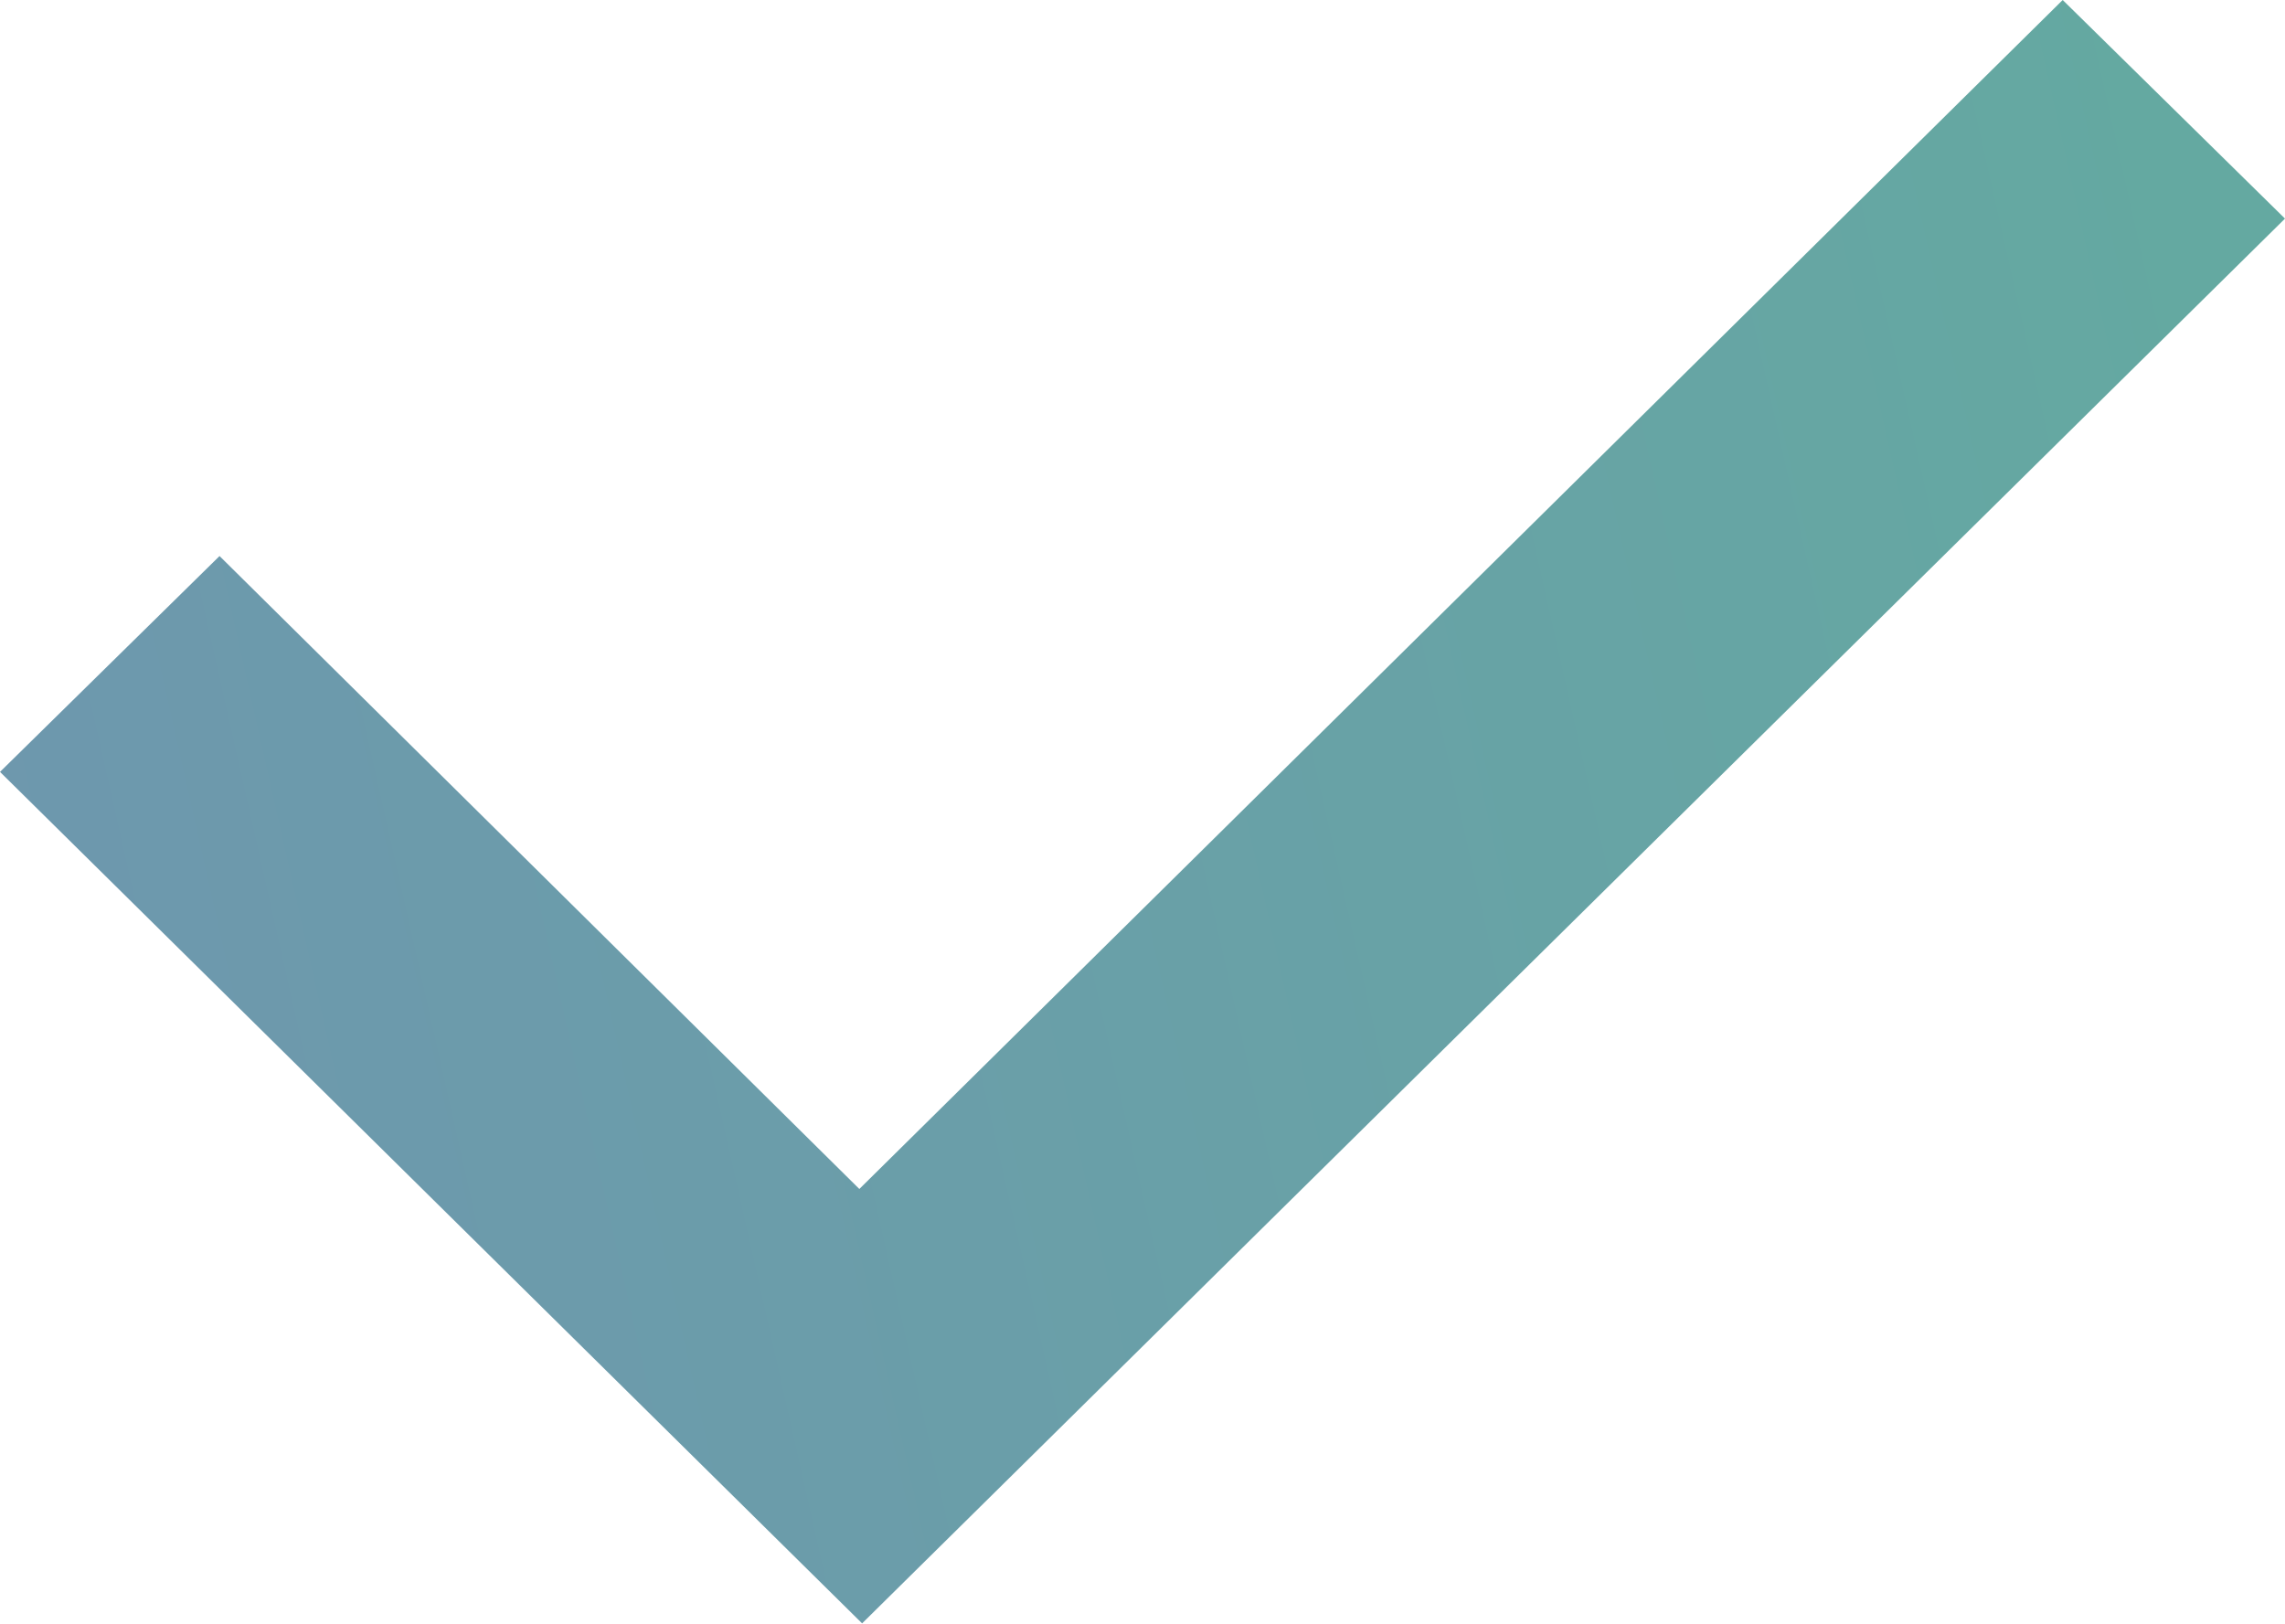
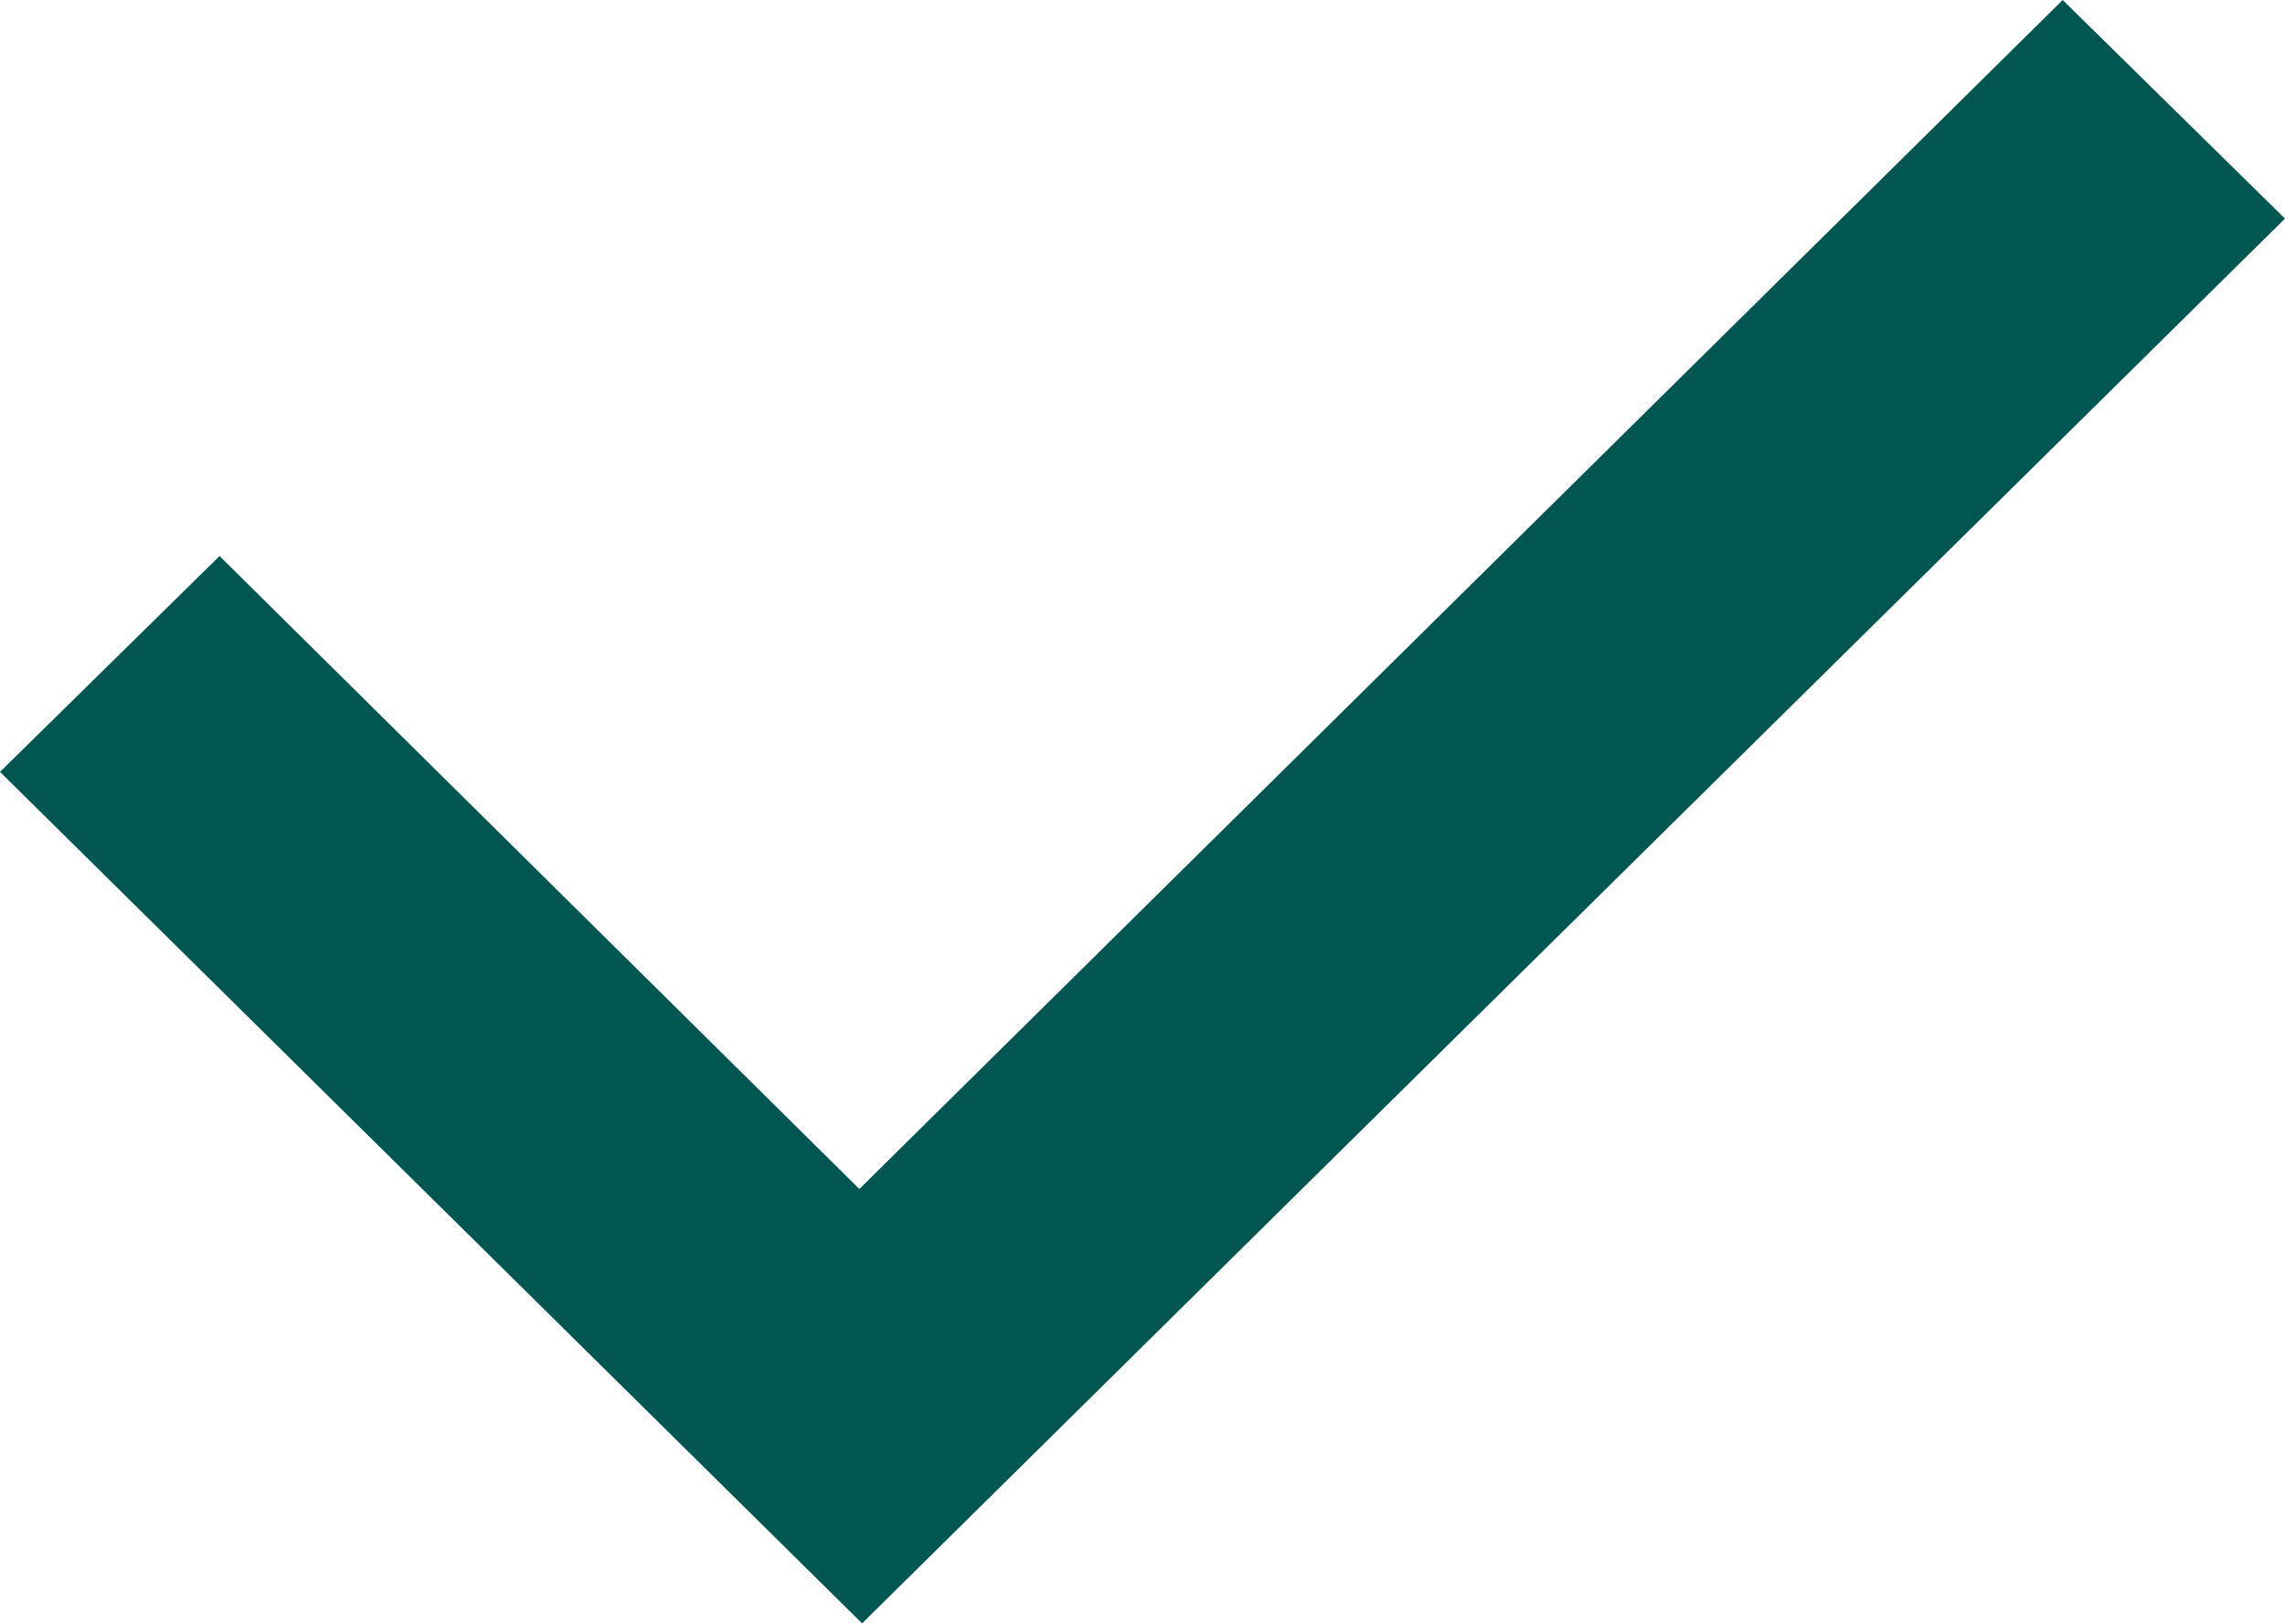
<svg xmlns="http://www.w3.org/2000/svg" width="38" height="27" fill="none">
  <path d="M34.303 0L14.291 19.775 3.651 9.248 0 12.838l7.215 7.127L14.337 27l7.077-6.99L38 3.636 34.303 0z" fill="url(#paint0_linear_2_1998)" />
  <defs>
    <linearGradient id="paint0_linear_2_1998" x1="0" y1="19.888" x2="38.314" y2="11.277" gradientUnits="userSpaceOnUse">
-       <stop stop-color="#6E97AE" />
-       <stop offset="1" stop-color="#64A9A1" />
+       <stop stop-color="#015651" />
+       <stop offset="1" stop-color="#015651" />
    </linearGradient>
  </defs>
</svg>
